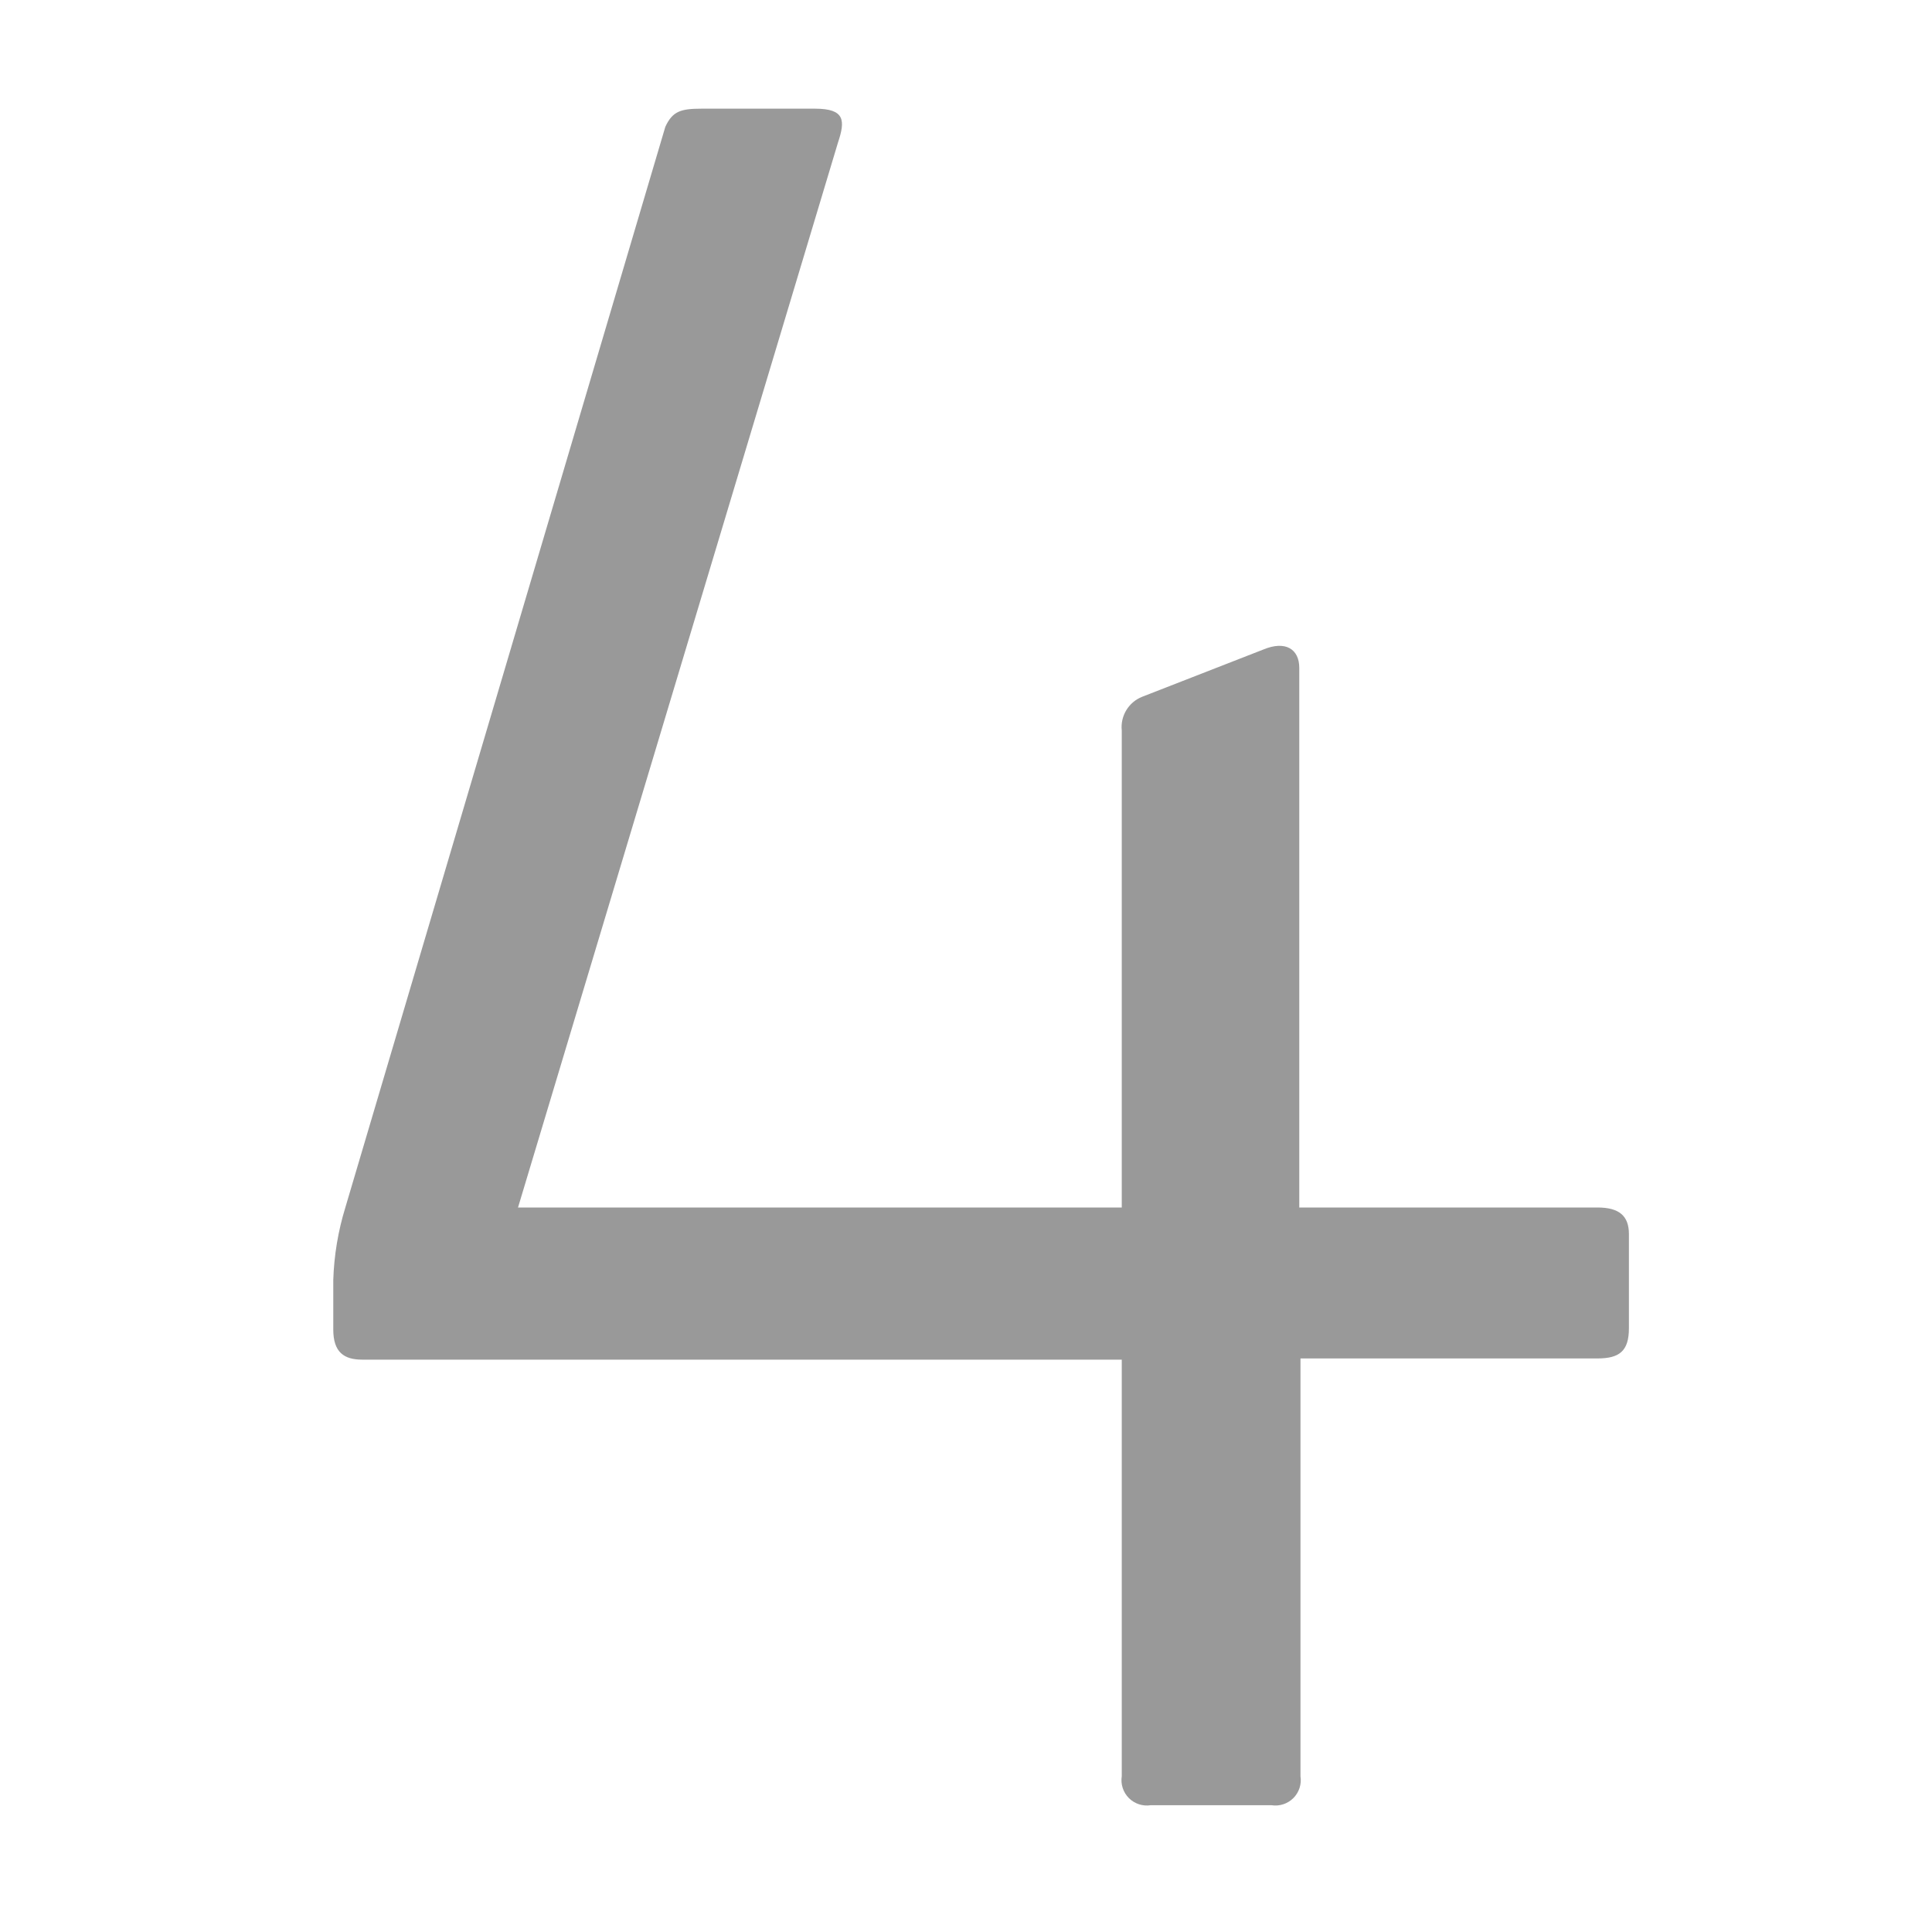
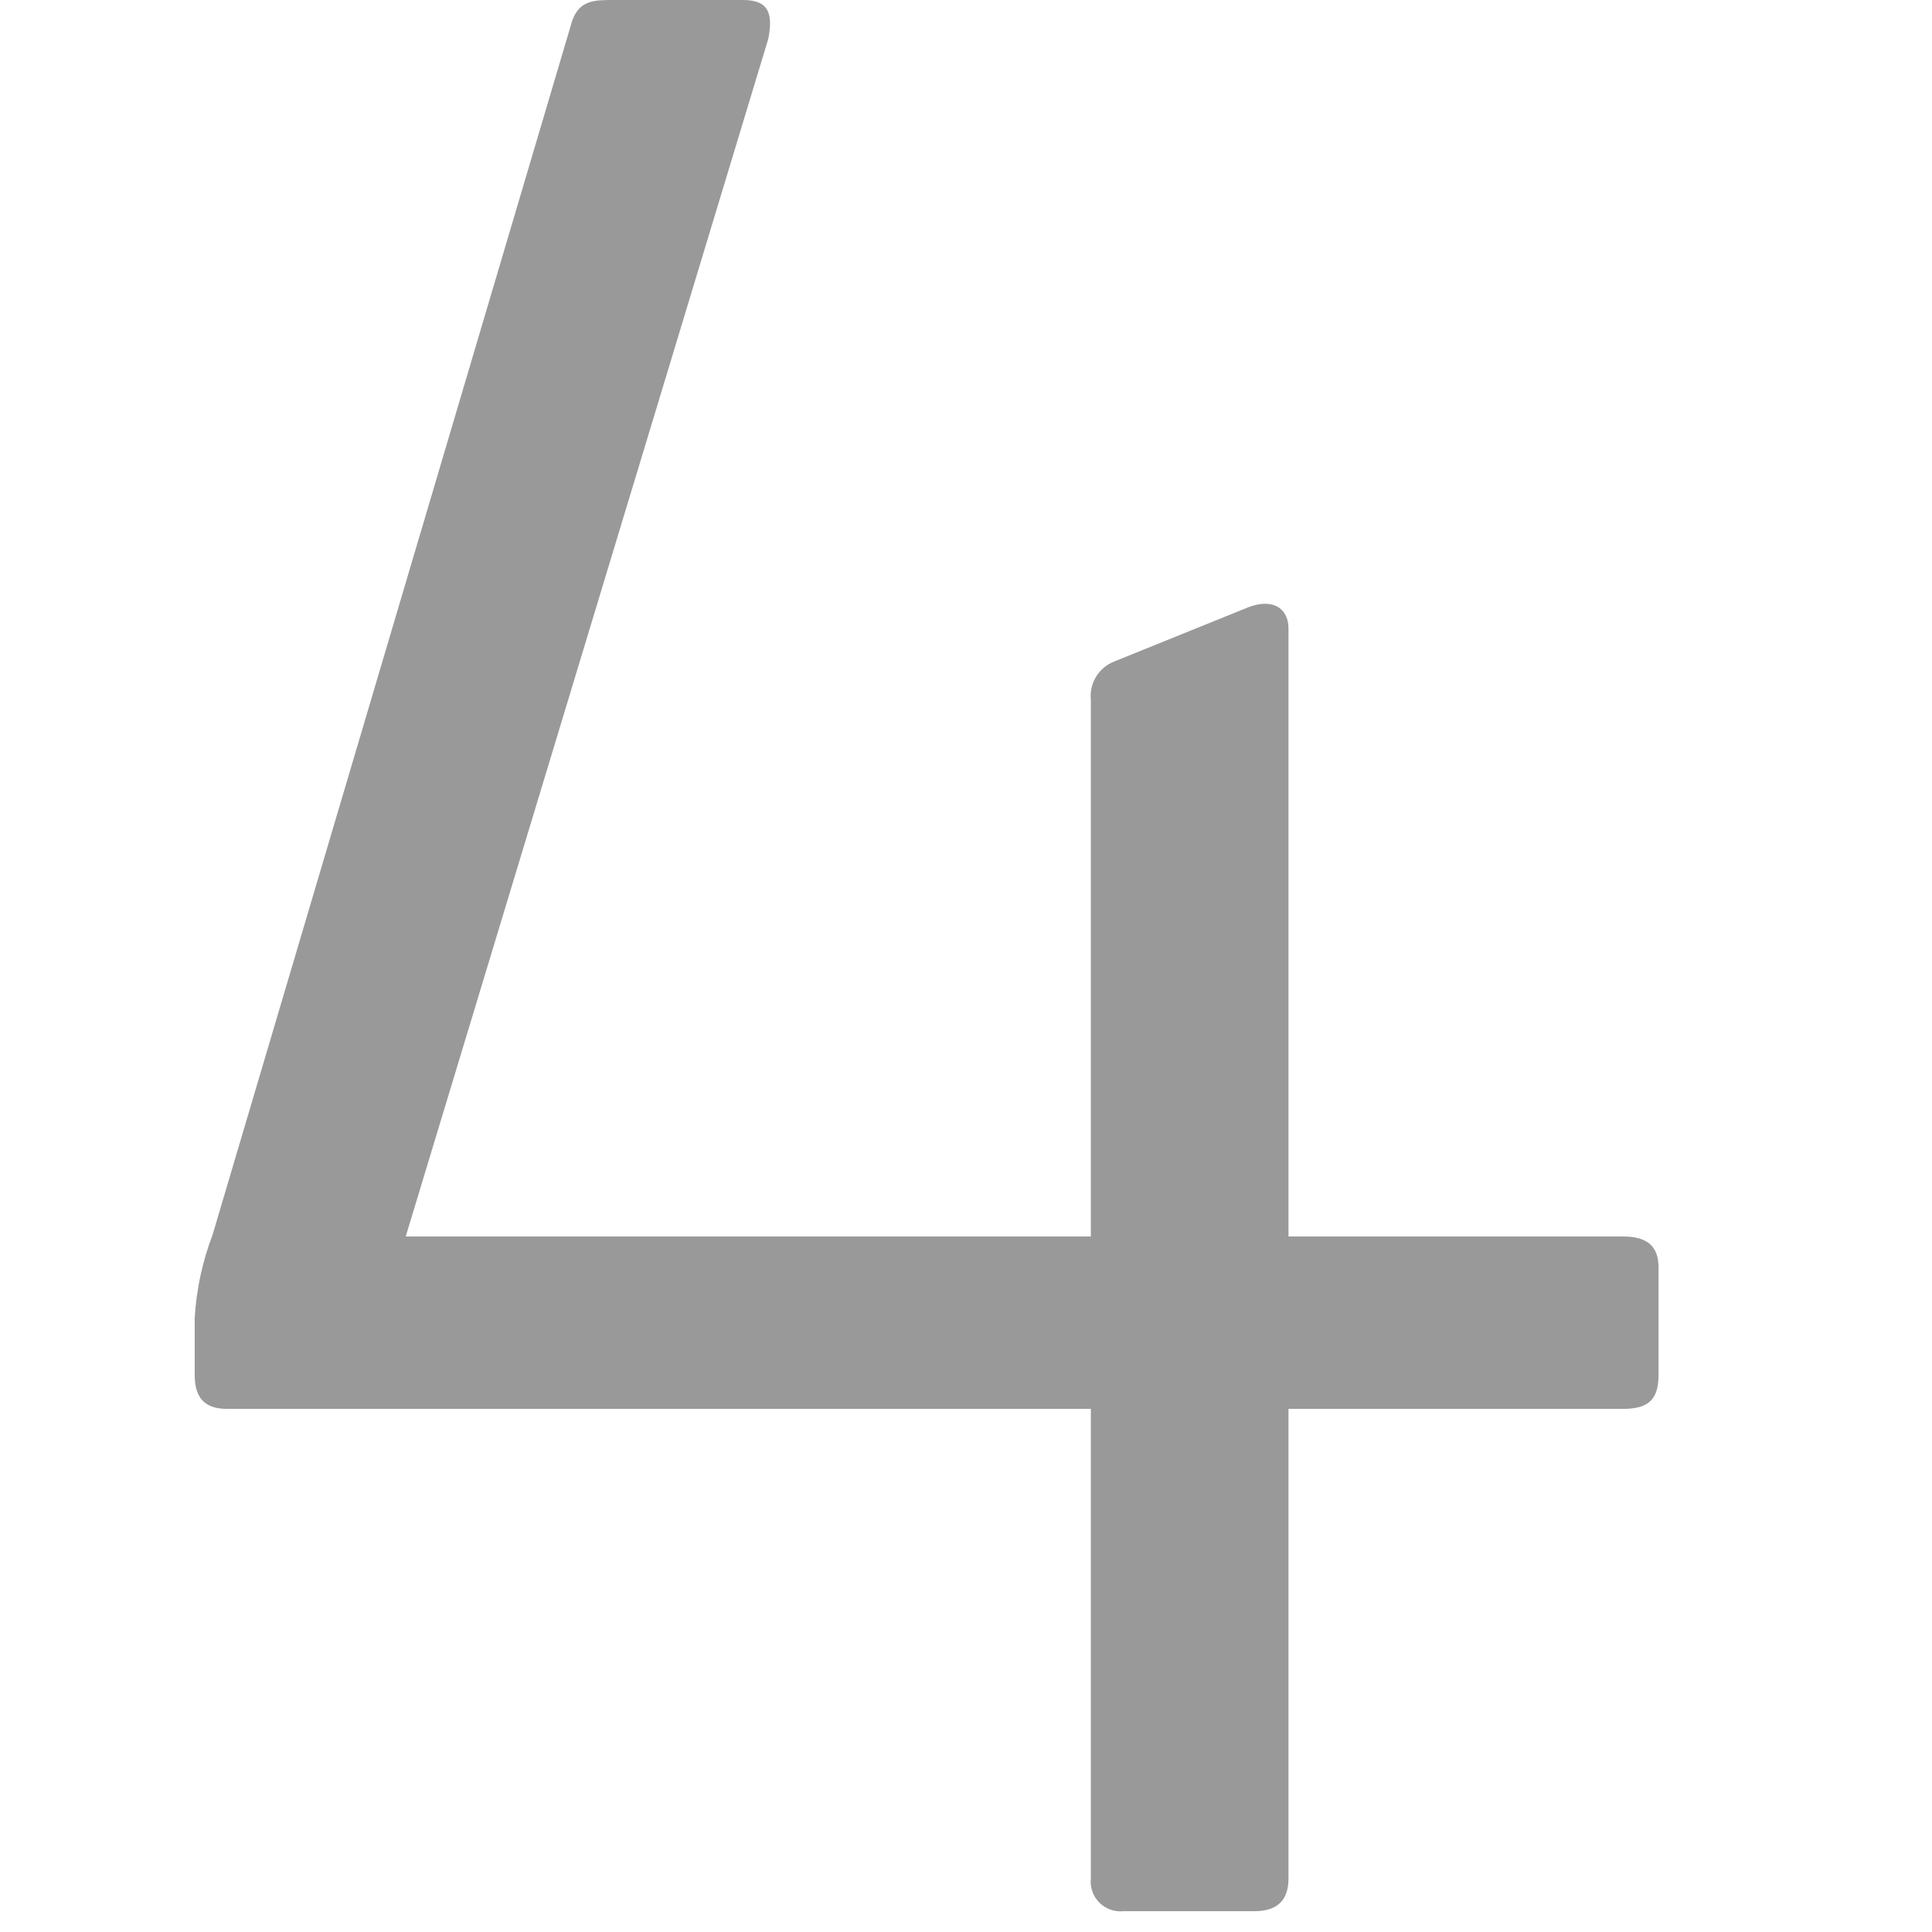
- <svg xmlns="http://www.w3.org/2000/svg" id="Ebene_1" data-name="Ebene 1" width="16" height="16" viewBox="0 0 16 16">
+ <svg xmlns="http://www.w3.org/2000/svg" id="Ebene_1" data-name="Ebene 1" width="13" height="13" viewBox="0 0 13 13">
  <defs>
    <style>.cls-1{fill:#999;}</style>
  </defs>
-   <path class="cls-1" d="M6.75.9C7,.9,7,1,6.94,1.18L4.29,10h5V6.05a.27.27,0,0,1,.17-.28l1-.39c.19-.08.3,0,.3.15V10h2.47c.18,0,.26.07.26.22V11c0,.19-.08.25-.26.25H10.77v3.46a.21.21,0,0,1-.24.24h-1a.21.21,0,0,1-.24-.24V11.26H3c-.15,0-.24-.06-.24-.25V10.6A2.29,2.29,0,0,1,2.86,10L5.51,1.05c.06-.13.13-.15.3-.15Z" />
+   <path class="cls-1" d="M5,0c.18,0,.2.1.17.26L2.73,8.32H7.34V4.71a.25.25,0,0,1,.16-.26l.89-.36c.17-.07.28,0,.28.14V8.32h2.25c.17,0,.24.07.24.21v.72c0,.17-.07.23-.24.23H8.67v3.16c0,.16-.09.22-.23.22H7.56a.2.2,0,0,1-.22-.22V9.48H1.53c-.14,0-.22-.06-.22-.23V8.87a1.88,1.88,0,0,1,.12-.56L3.85.14C3.9,0,4,0,4.13,0Z" />
</svg>
